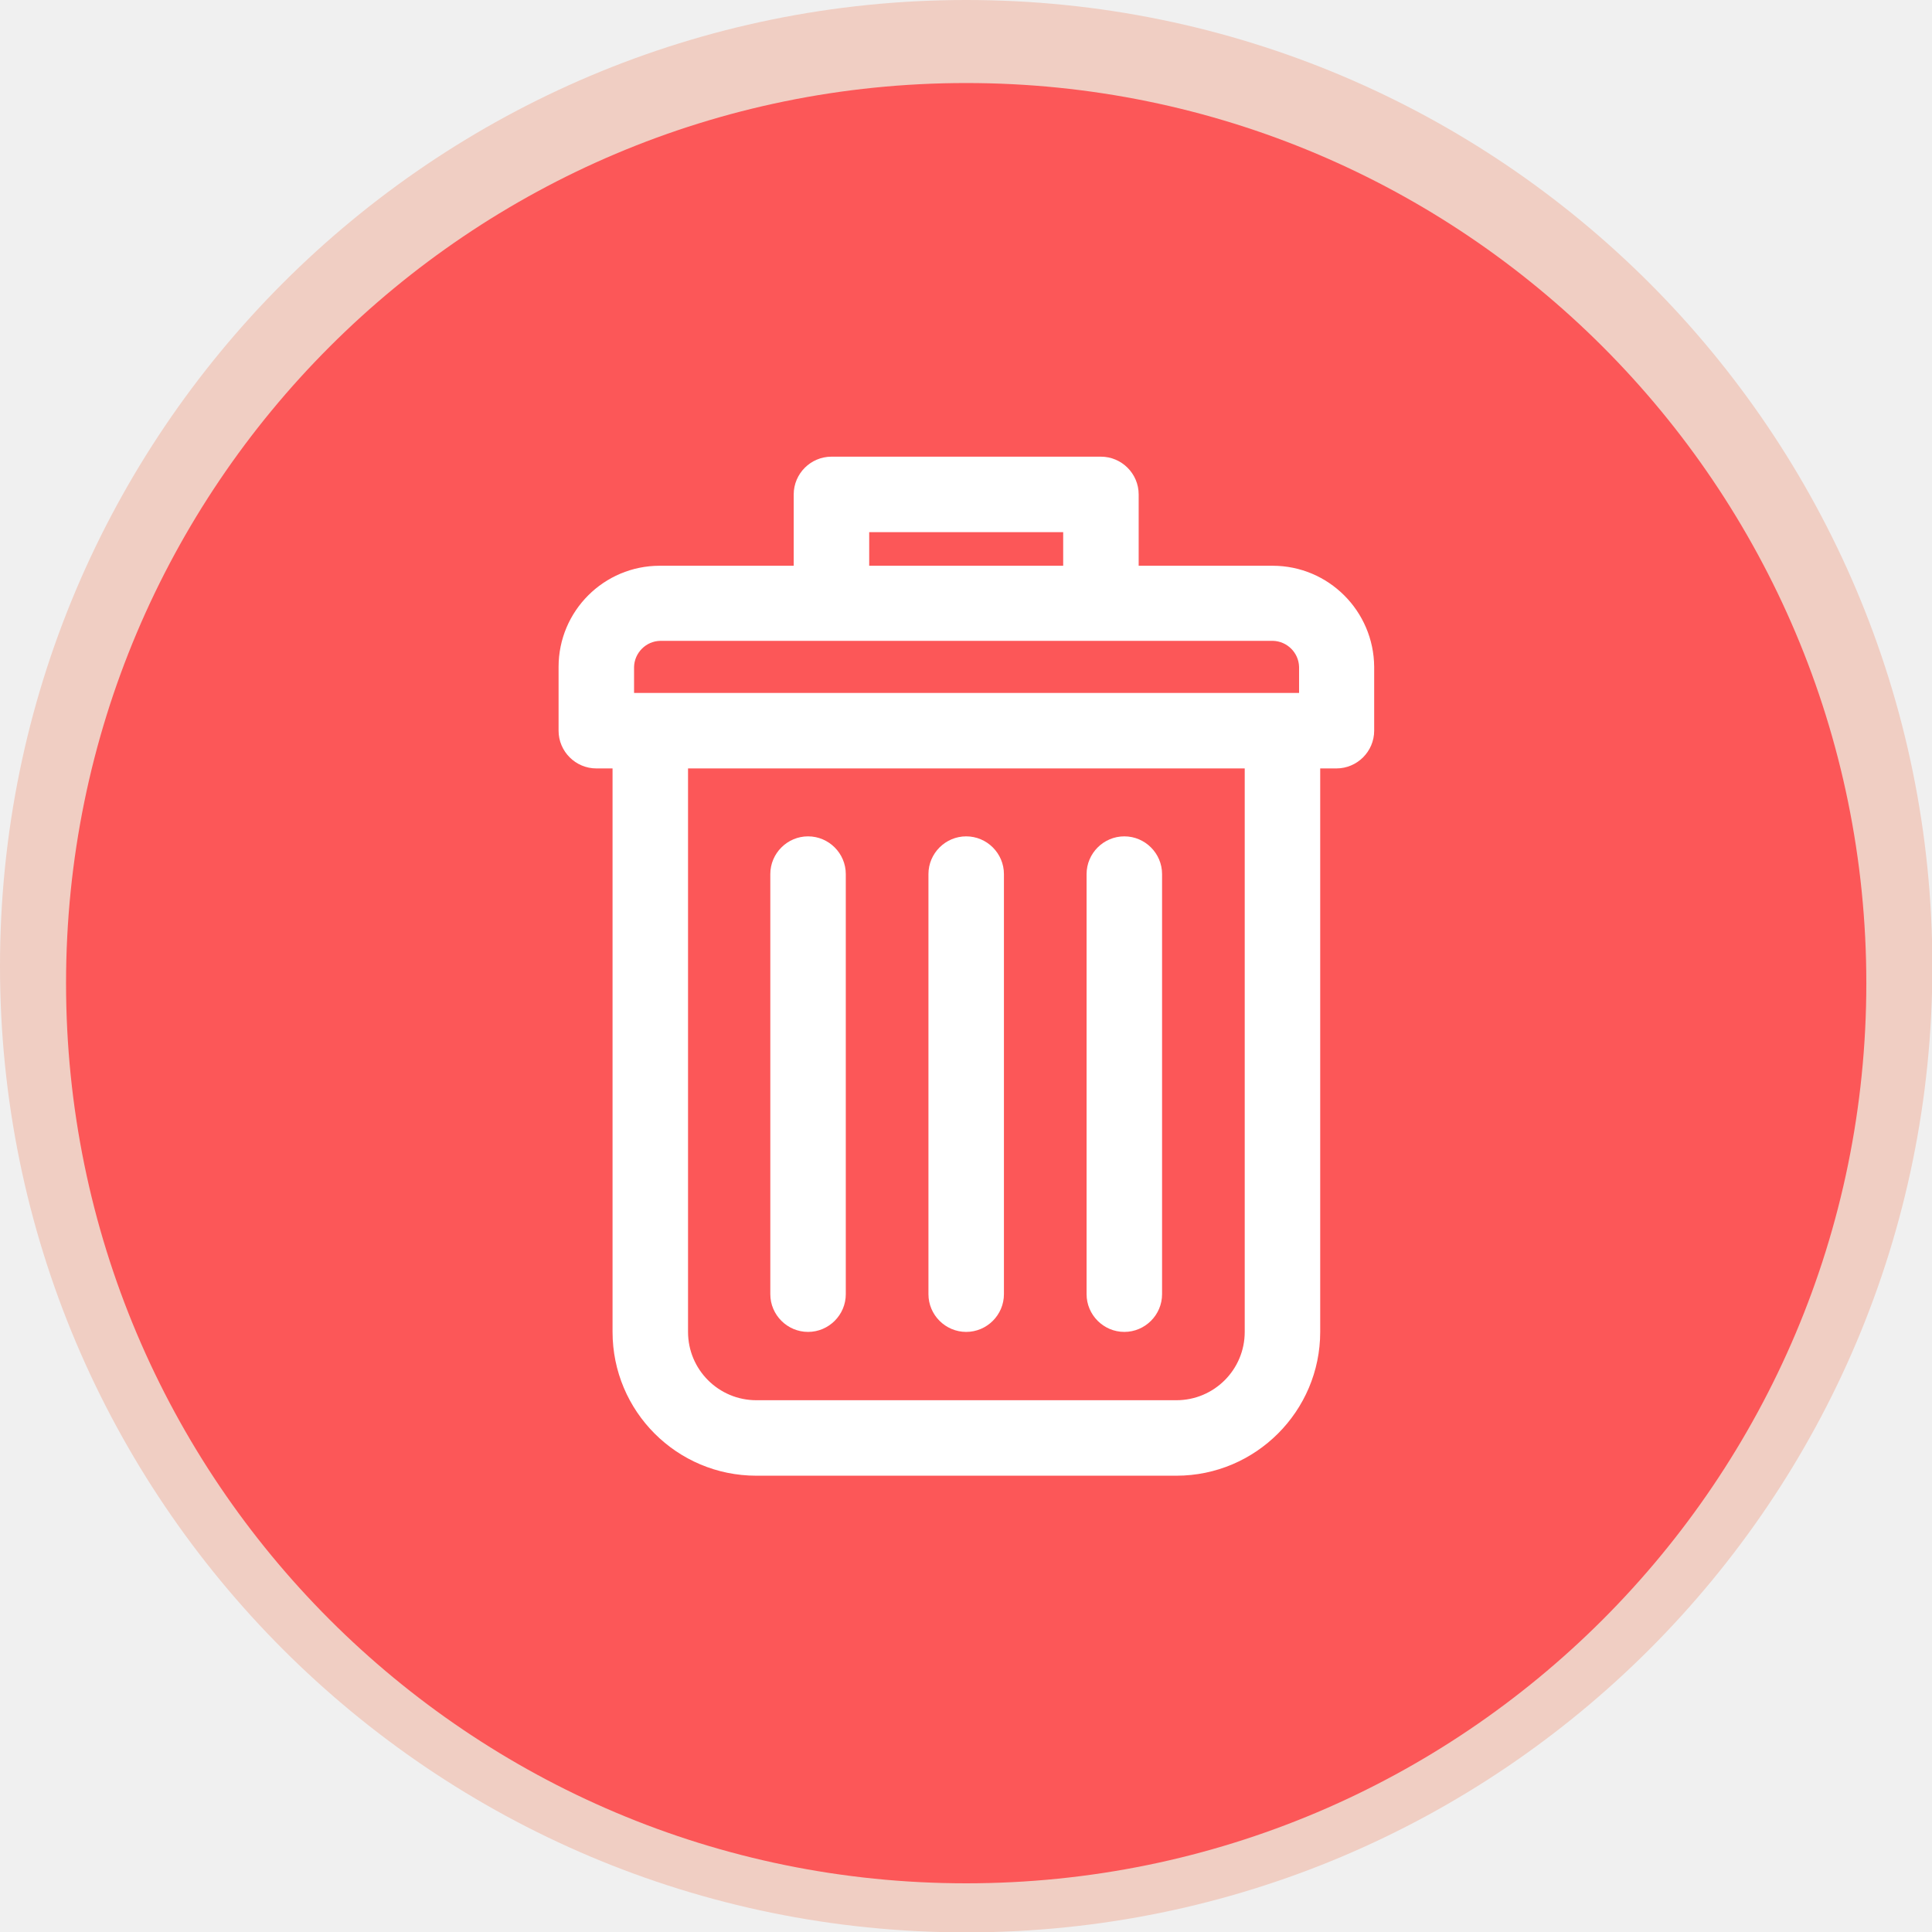
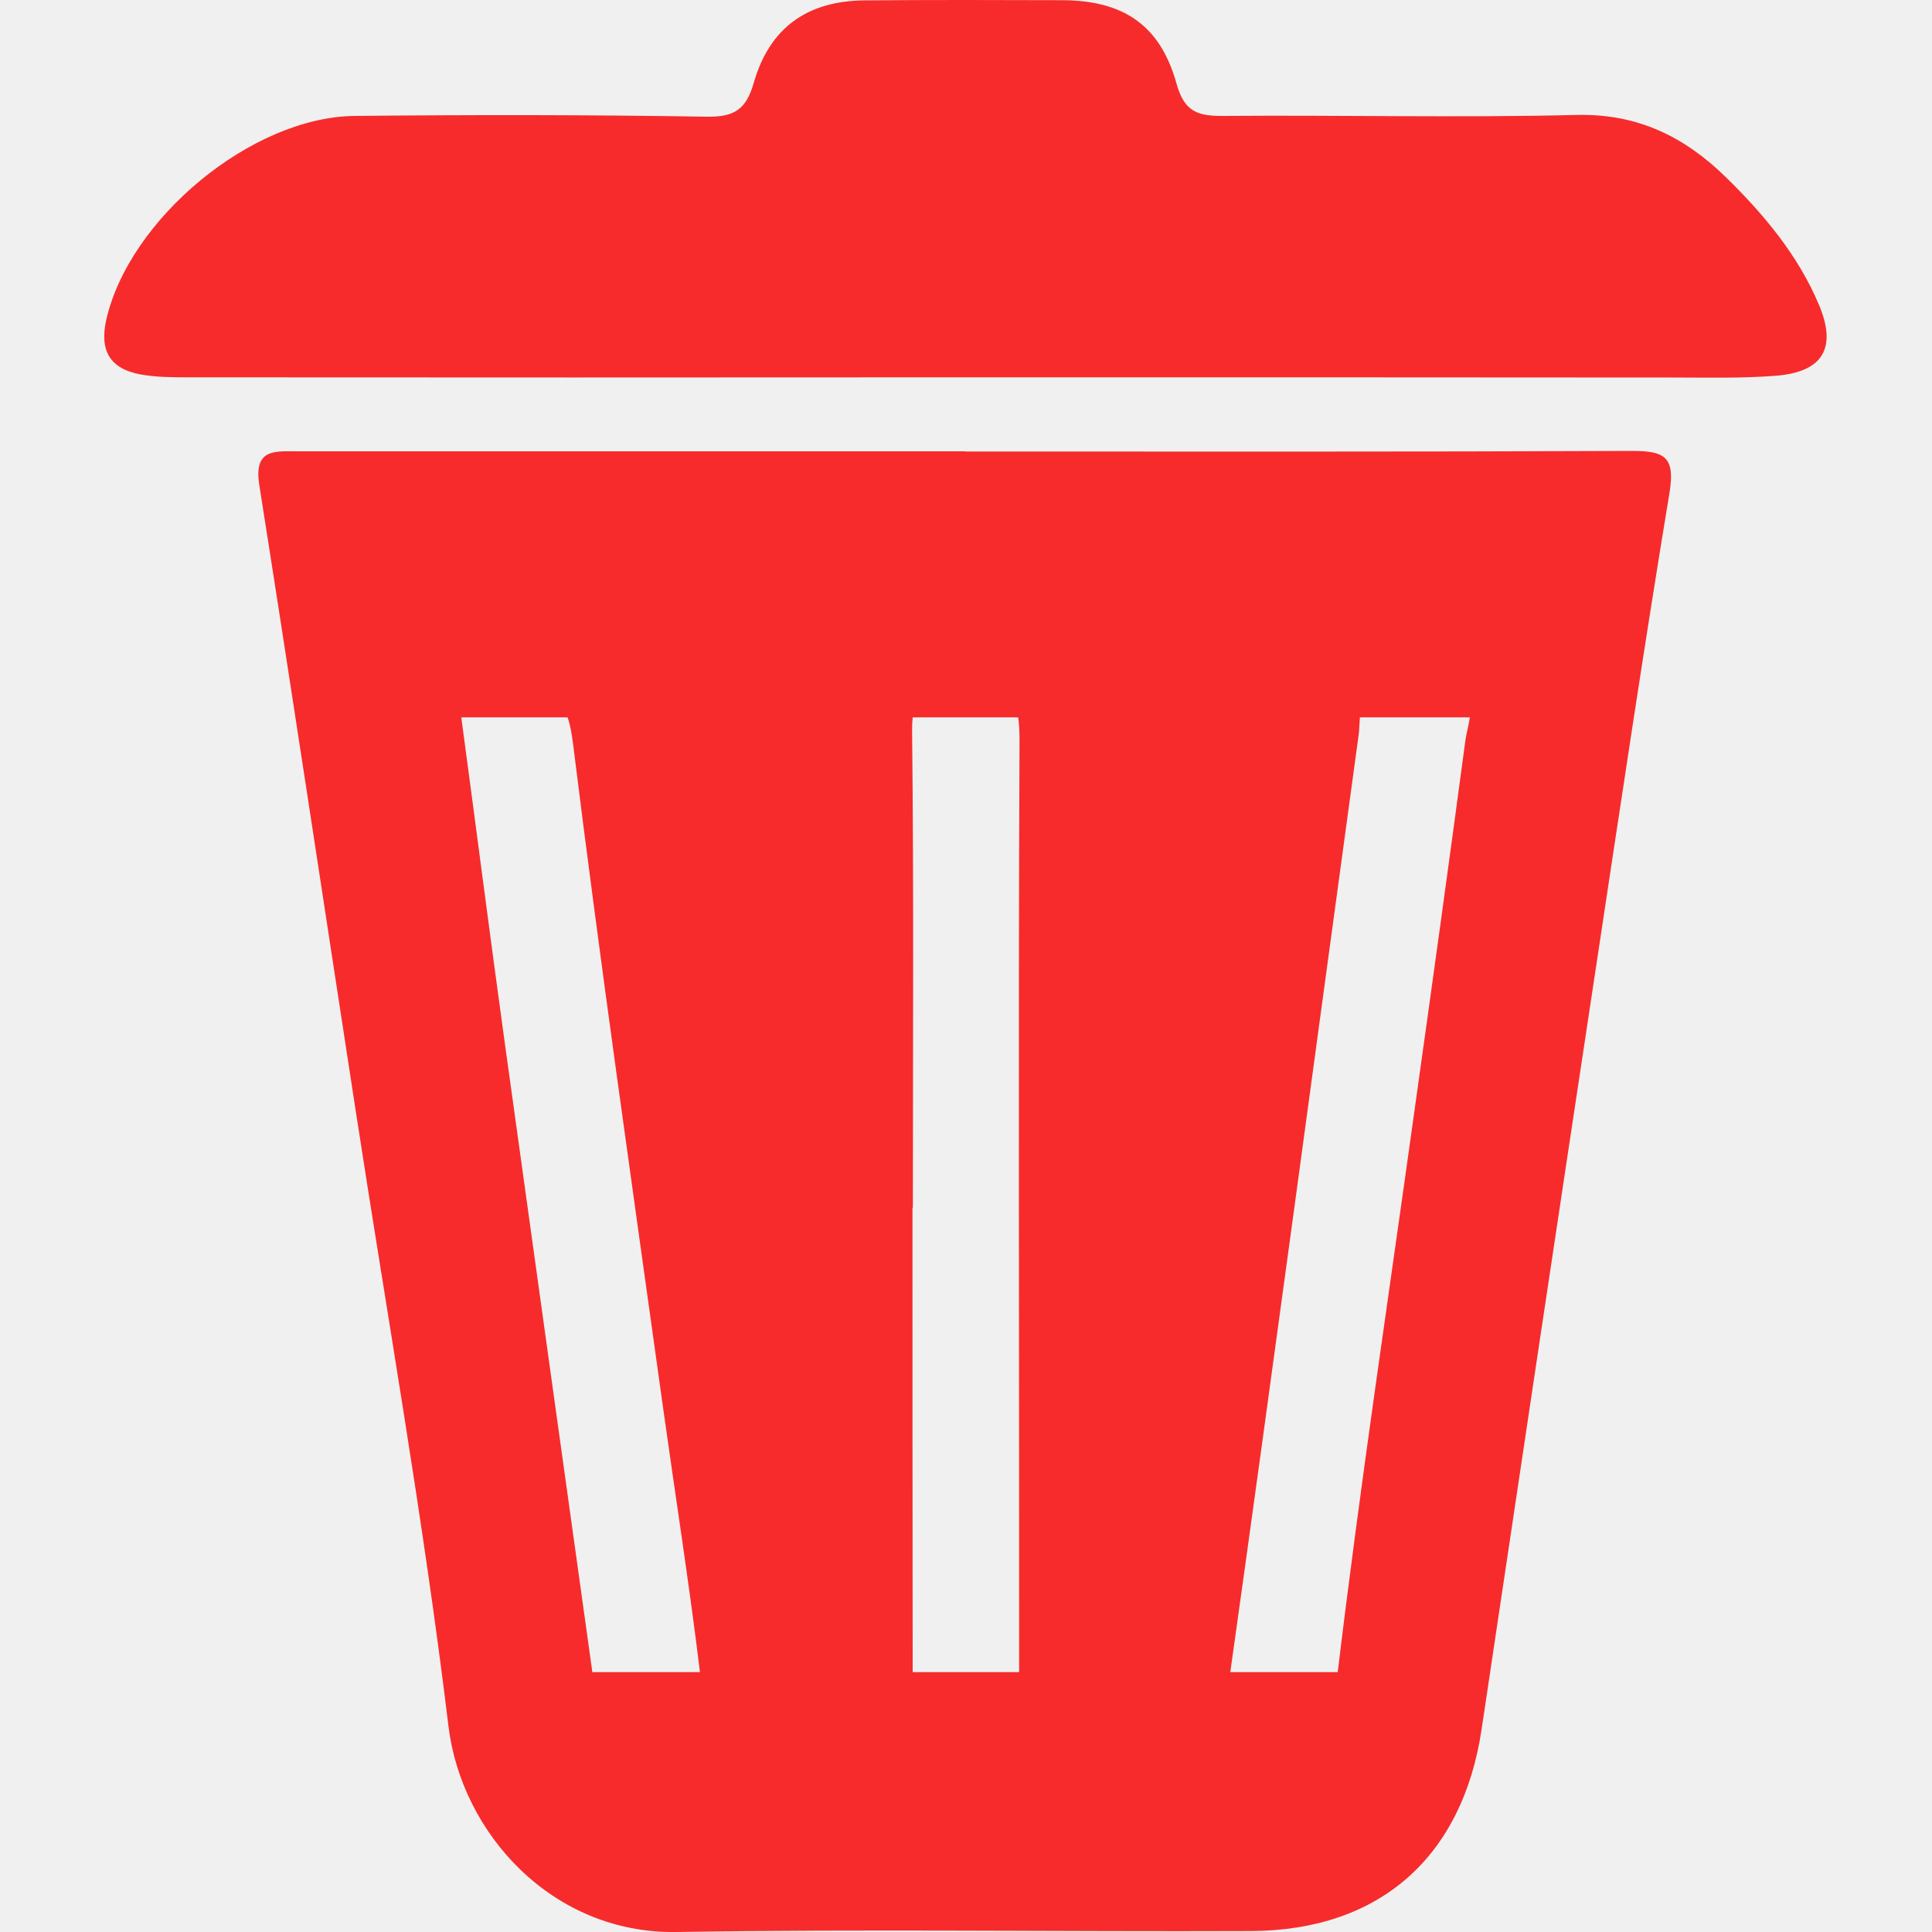
- <svg xmlns="http://www.w3.org/2000/svg" version="1.1" id="Слой_1" x="0px" y="0px" viewBox="0 0 511.9 511.9" style="enable-background:new 0 0 511.9 511.9;" xml:space="preserve">
+ <svg xmlns="http://www.w3.org/2000/svg" version="1.1" id="Слой_1" x="0px" y="0px" viewBox="0 0 1000 1000" style="enable-background:new 0 0 1000 1000;" xml:space="preserve">
  <style type="text/css">
- 	.st0{fill:#F0CEC3;}
- 	.st1{fill:#FC5758;}
- 	.st2{fill-rule:evenodd;clip-rule:evenodd;fill:#FFFFFF;}
+ 	.st0{fill:#F72B2B;}
</style>
-   <g id="Слой_2_1_">
-     <g id="Слой_1-2">
-       <circle class="st0" cx="256" cy="256" r="256" />
-       <circle class="st1" cx="256" cy="260.5" r="238.5" />
-       <path class="st2" d="M337.2,149.9h-35.5V131c0-5.5-4.5-10-10-10h-71.4c-5.5,0-10,4.5-10,10v18.9h-35.5c-14.8,0-26.8,12-26.8,26.8    v16.9c0,5.5,4.5,10,10,10h4.3v149.3c0,21,17,38.1,38.1,38.1h111.3c21,0,38.1-17.1,38.1-38.1V203.6h4.3c5.5,0,10-4.5,10-10v-16.9    C364,161.9,352,149.9,337.2,149.9L337.2,149.9z M230.3,141h51.4v8.9h-51.4V141z M168,176.7c0.1-3.7,3.1-6.8,6.9-6.9h162.4    c3.7,0.1,6.8,3.1,6.9,6.9v6.9H168V176.7z M329.8,352.9c0,10-8.1,18.1-18.1,18.1l0,0H200.4c-10,0-18.1-8.1-18.1-18.1V203.6h147.5    V352.9z M246,342.9V231.6c0-5.5,4.5-10,10-10c5.5,0,10,4.5,10,10v111.3c0,5.5-4.5,10-10,10C250.5,352.9,246,348.4,246,342.9    L246,342.9z M204.1,342.9V231.6c0-5.5,4.5-10,10-10s10,4.5,10,10v111.3c0,5.5-4.5,10-10,10S204.1,348.4,204.1,342.9L204.1,342.9z     M287.9,342.9V231.6c0-5.5,4.5-10,10-10s10,4.5,10,10v111.3c0,5.5-4.5,10-10,10S287.9,348.4,287.9,342.9L287.9,342.9z" />
-     </g>
-   </g>
+   <path class="st0" d="M844.9,233.4c-115.1,0.5-230.2,0.3-345.3,0.3v-0.1H154.3c-11.9,0-23.1-1.6-20.1,17.4  c17,107.7,33.2,215.5,49.8,323.2c16.3,106.4,35.2,212.4,48.1,319.1c6.7,55.8,53.9,107.7,118,106.7c99.2-1.6,198.3-0.1,297.5-0.5  c66.7-0.3,109.5-38.5,119.3-104.6c19.8-132.8,39.7-265.6,59.8-398.4c12.2-80.7,24.2-161.4,37.5-241.9  C867.1,236.4,861.4,233.4,844.9,233.4L844.9,233.4z M527.7,382.8c-0.7,160.9-0.1,321.8-0.2,482.7h-55.1  c-0.1-80.1-0.1-160.3-0.1-240.4h0.2c0-82.4,0.5-164.8-0.4-247.2c0-2.5,0.1-4.6,0.3-6.6H527C527.5,374.6,527.7,378.5,527.7,382.8  L527.7,382.8z M238.8,371.3h55c1.3,3.8,2.1,8.3,2.8,13.6c14.1,113.8,30.4,227.3,46.2,340.9c6.5,46.6,13.8,93,19.5,139.7h-55.7  c-15-107.8-30.1-215.5-45-323.3c-7.8-56.3-15-112.7-22.6-169.1L238.8,371.3L238.8,371.3z M732.6,571.5c-13.6,98-28.4,195.8-40.2,294  h-55.6c22.7-161.6,44.3-323.3,66.4-484.9c0.4-2.8,0.4-6.1,0.7-9.3h56.9c-0.6,4-1.8,8.3-2.3,11.8C750.1,446,741.4,508.8,732.6,571.5  L732.6,571.5z M941.5,157.8c-10.8-25.7-28.5-46.8-48.2-66.1c-21.5-21-45.8-33-77.4-32.2c-60.8,1.5-121.6,0-182.4,0.5  c-13.2,0.1-20.4-1.8-24.5-16.6c-8.5-30.6-27.7-43.2-59.3-43.3c-34-0.1-68-0.2-102,0.1c-29.8,0.2-49.4,14.1-57.6,42.8  c-3.9,13.6-10,17.6-24.1,17.4c-60.8-1-121.6-1-182.3-0.4C130.2,60.5,66.9,113.3,55,165.5c-3.6,16.1,2,25.4,17.7,28.3  c7.8,1.4,15.8,1.5,23.7,1.5c133.9,0.1,267.8,0.1,401.6,0h182.3l184.5,0.1c18.1,0,36.3,0.5,54.2-0.9  C943.6,192.6,950.9,180.1,941.5,157.8L941.5,157.8z" />
</svg>
